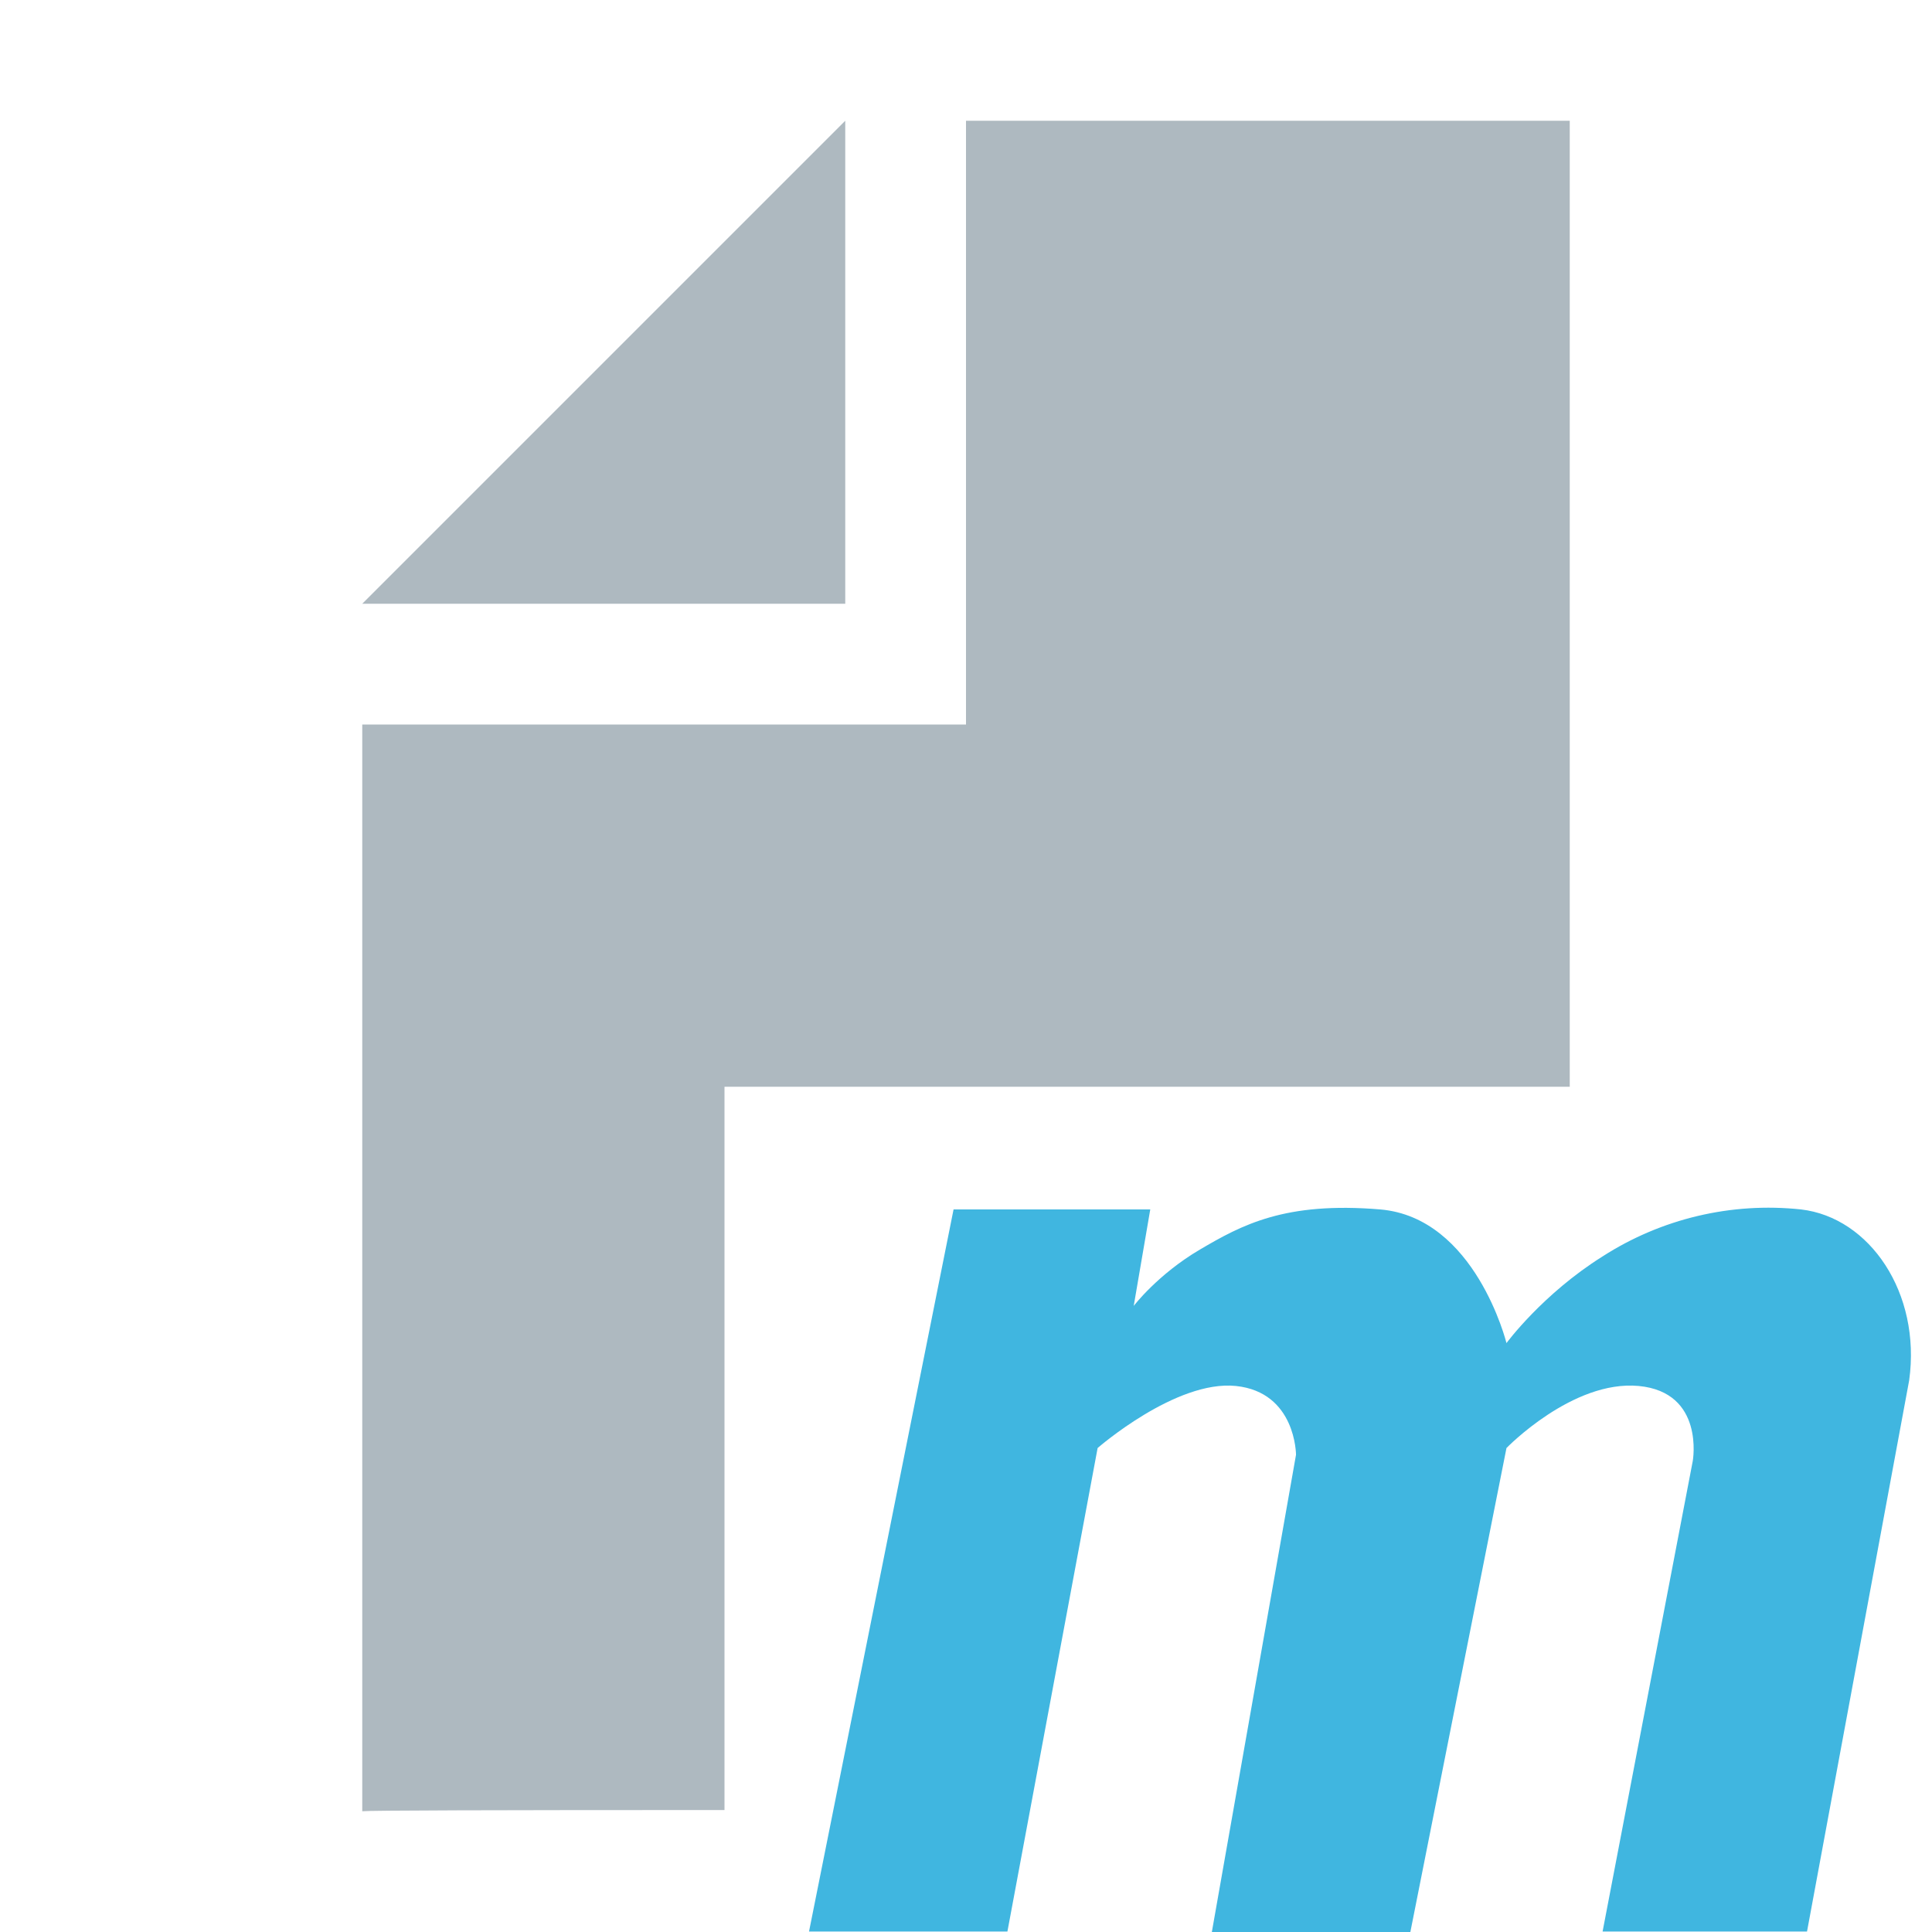
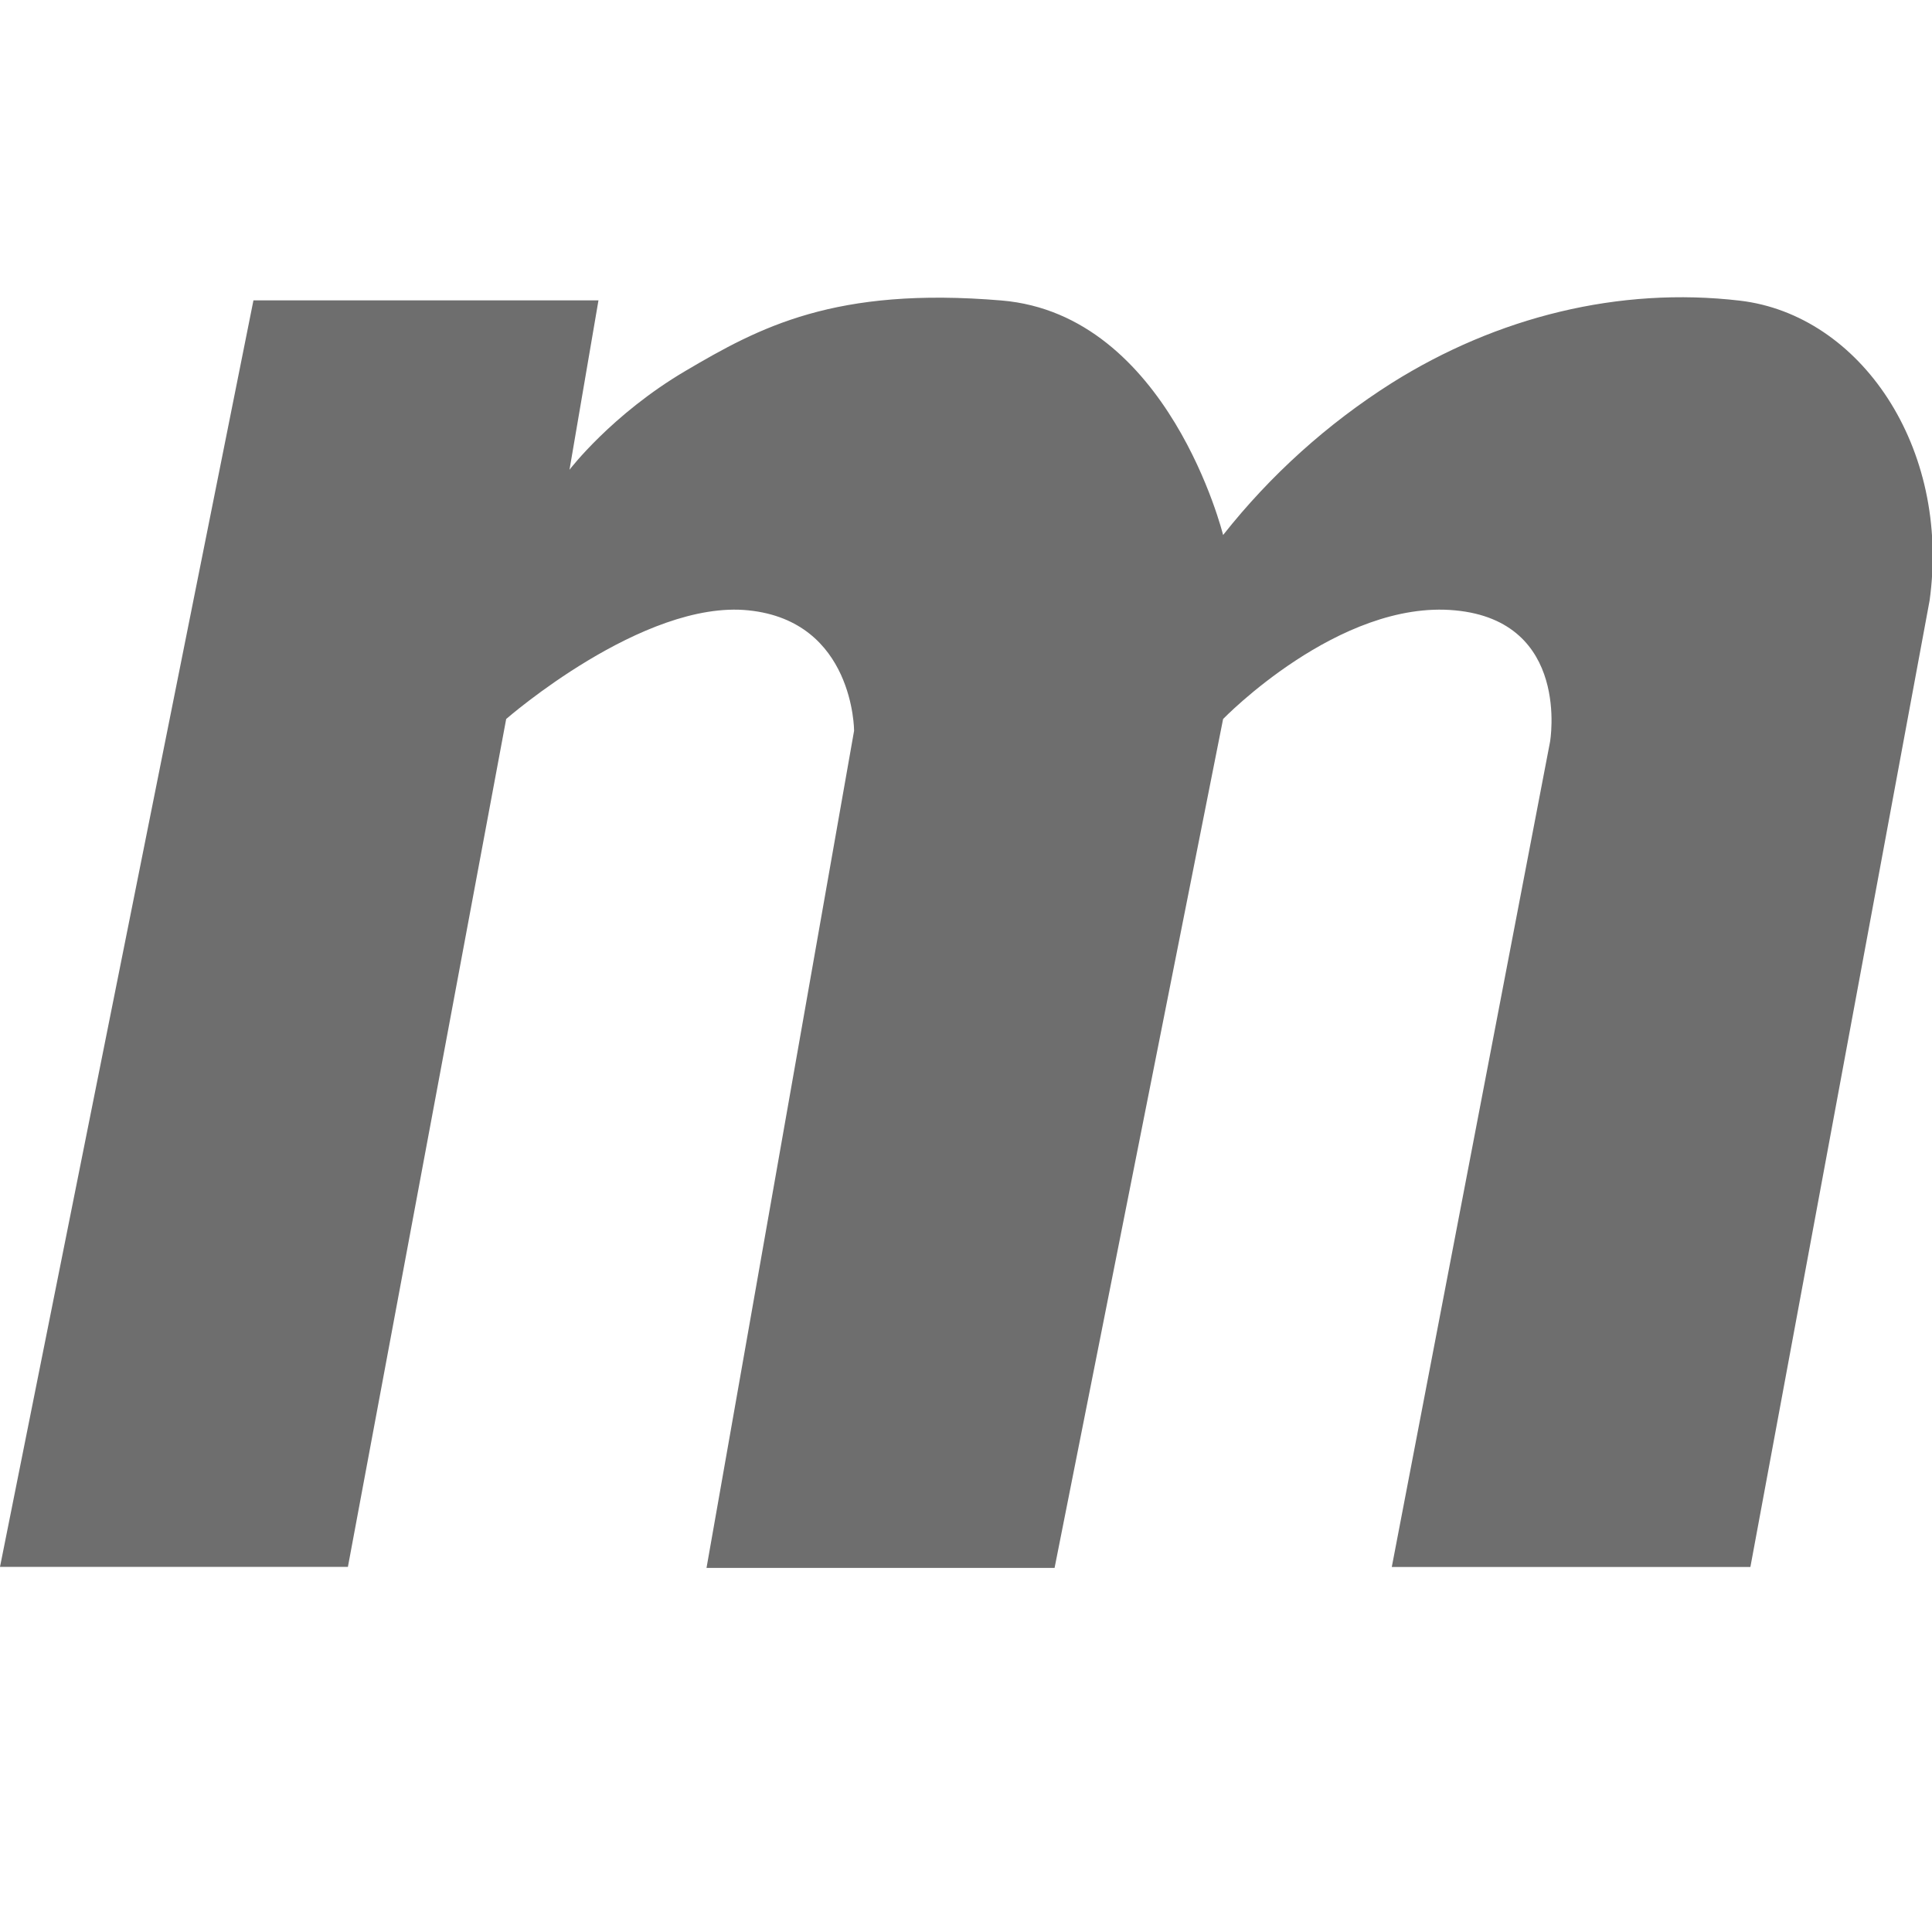
- <svg xmlns="http://www.w3.org/2000/svg" width="16" height="16" viewBox="0 0 16 16">
-   <rect id="frame" width="16" height="16" fill="none" />
-   <g fill="none" fill-rule="evenodd">
-     <path fill="#40B6E0" d="M7.897 10.016L6.7 15.996h1.643l.747-4.004s.647-.565 1.145-.514c.498.052.498.57.498.57L10.036 16h1.644l.796-4.008s.547-.565 1.095-.514c.548.052.448.62.448.62l-.747 3.898h1.693l.846-4.565c.1-.723-.327-1.349-.896-1.415a2.54 2.54 0 0 0-1.643.389c-.498.312-.796.718-.796.718s-.257-1.04-1.046-1.107c-.789-.066-1.145.128-1.494.333-.348.205-.547.466-.547.466l.137-.799h-1.63z" />
-     <path fill="#9AA7B0" fill-opacity=".8" d="M7 1L3 5h4z" />
-     <path fill="#9AA7B0" fill-opacity=".8" d="M13 9H6v5.99c-1.94 0-2.94.003-3 .01V6h5V1h5v8z" />
-   </g>
+ <svg xmlns="http://www.w3.org/2000/svg" width="13" height="13" viewBox="0 0 13 13">
+   <rect id="frame" width="13" height="13" fill="none" />
+   <path fill="#6E6E6E" fill-rule="evenodd" d="M1.705 2.023L0 10.543h2.341l1.065-5.705s.922-.805 1.631-.731c.71.073.71.81.71.81l-.993 5.633h2.342L8.23 4.838s.78-.805 1.561-.731c.78.073.639.884.639.884l-1.065 5.553h2.413l1.206-6.504c.142-1.03-.467-1.922-1.277-2.017-.811-.095-1.632.108-2.342.554A4.541 4.541 0 0 0 8.23 3.6s-.366-1.483-1.49-1.578c-1.124-.095-1.632.182-2.128.474-.497.293-.78.665-.78.665l.195-1.14H1.705z" />
</svg>
